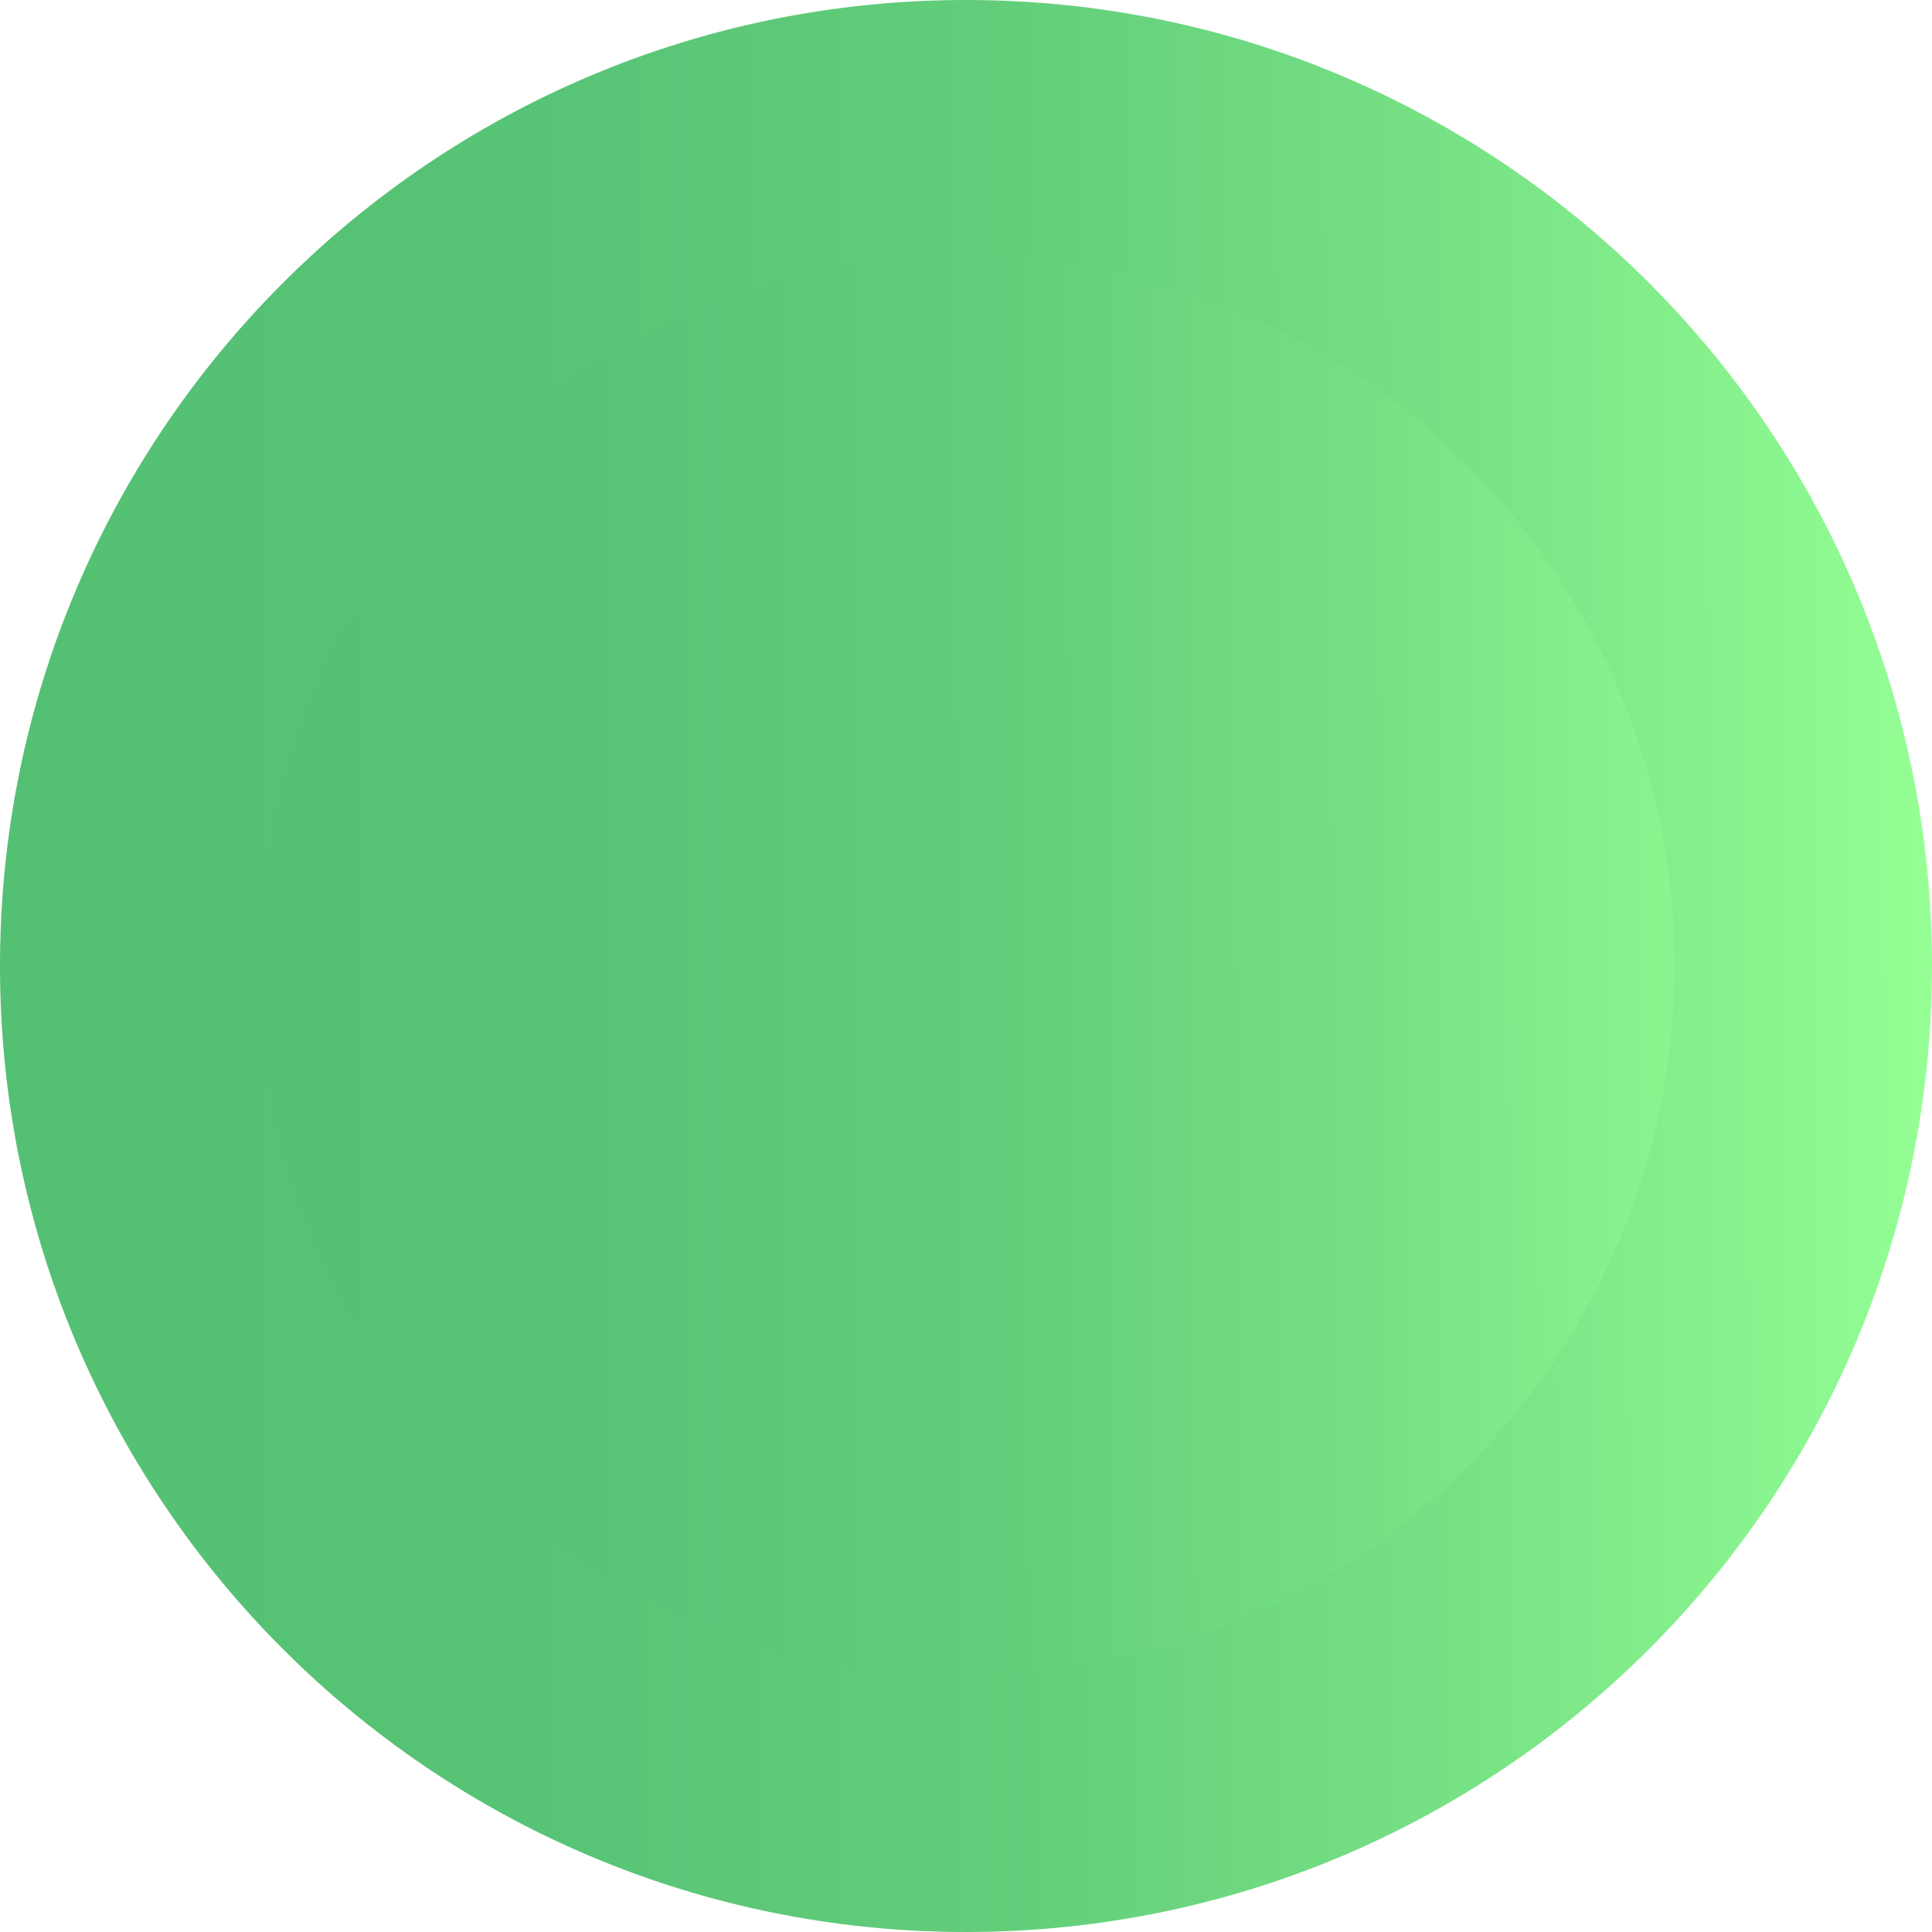
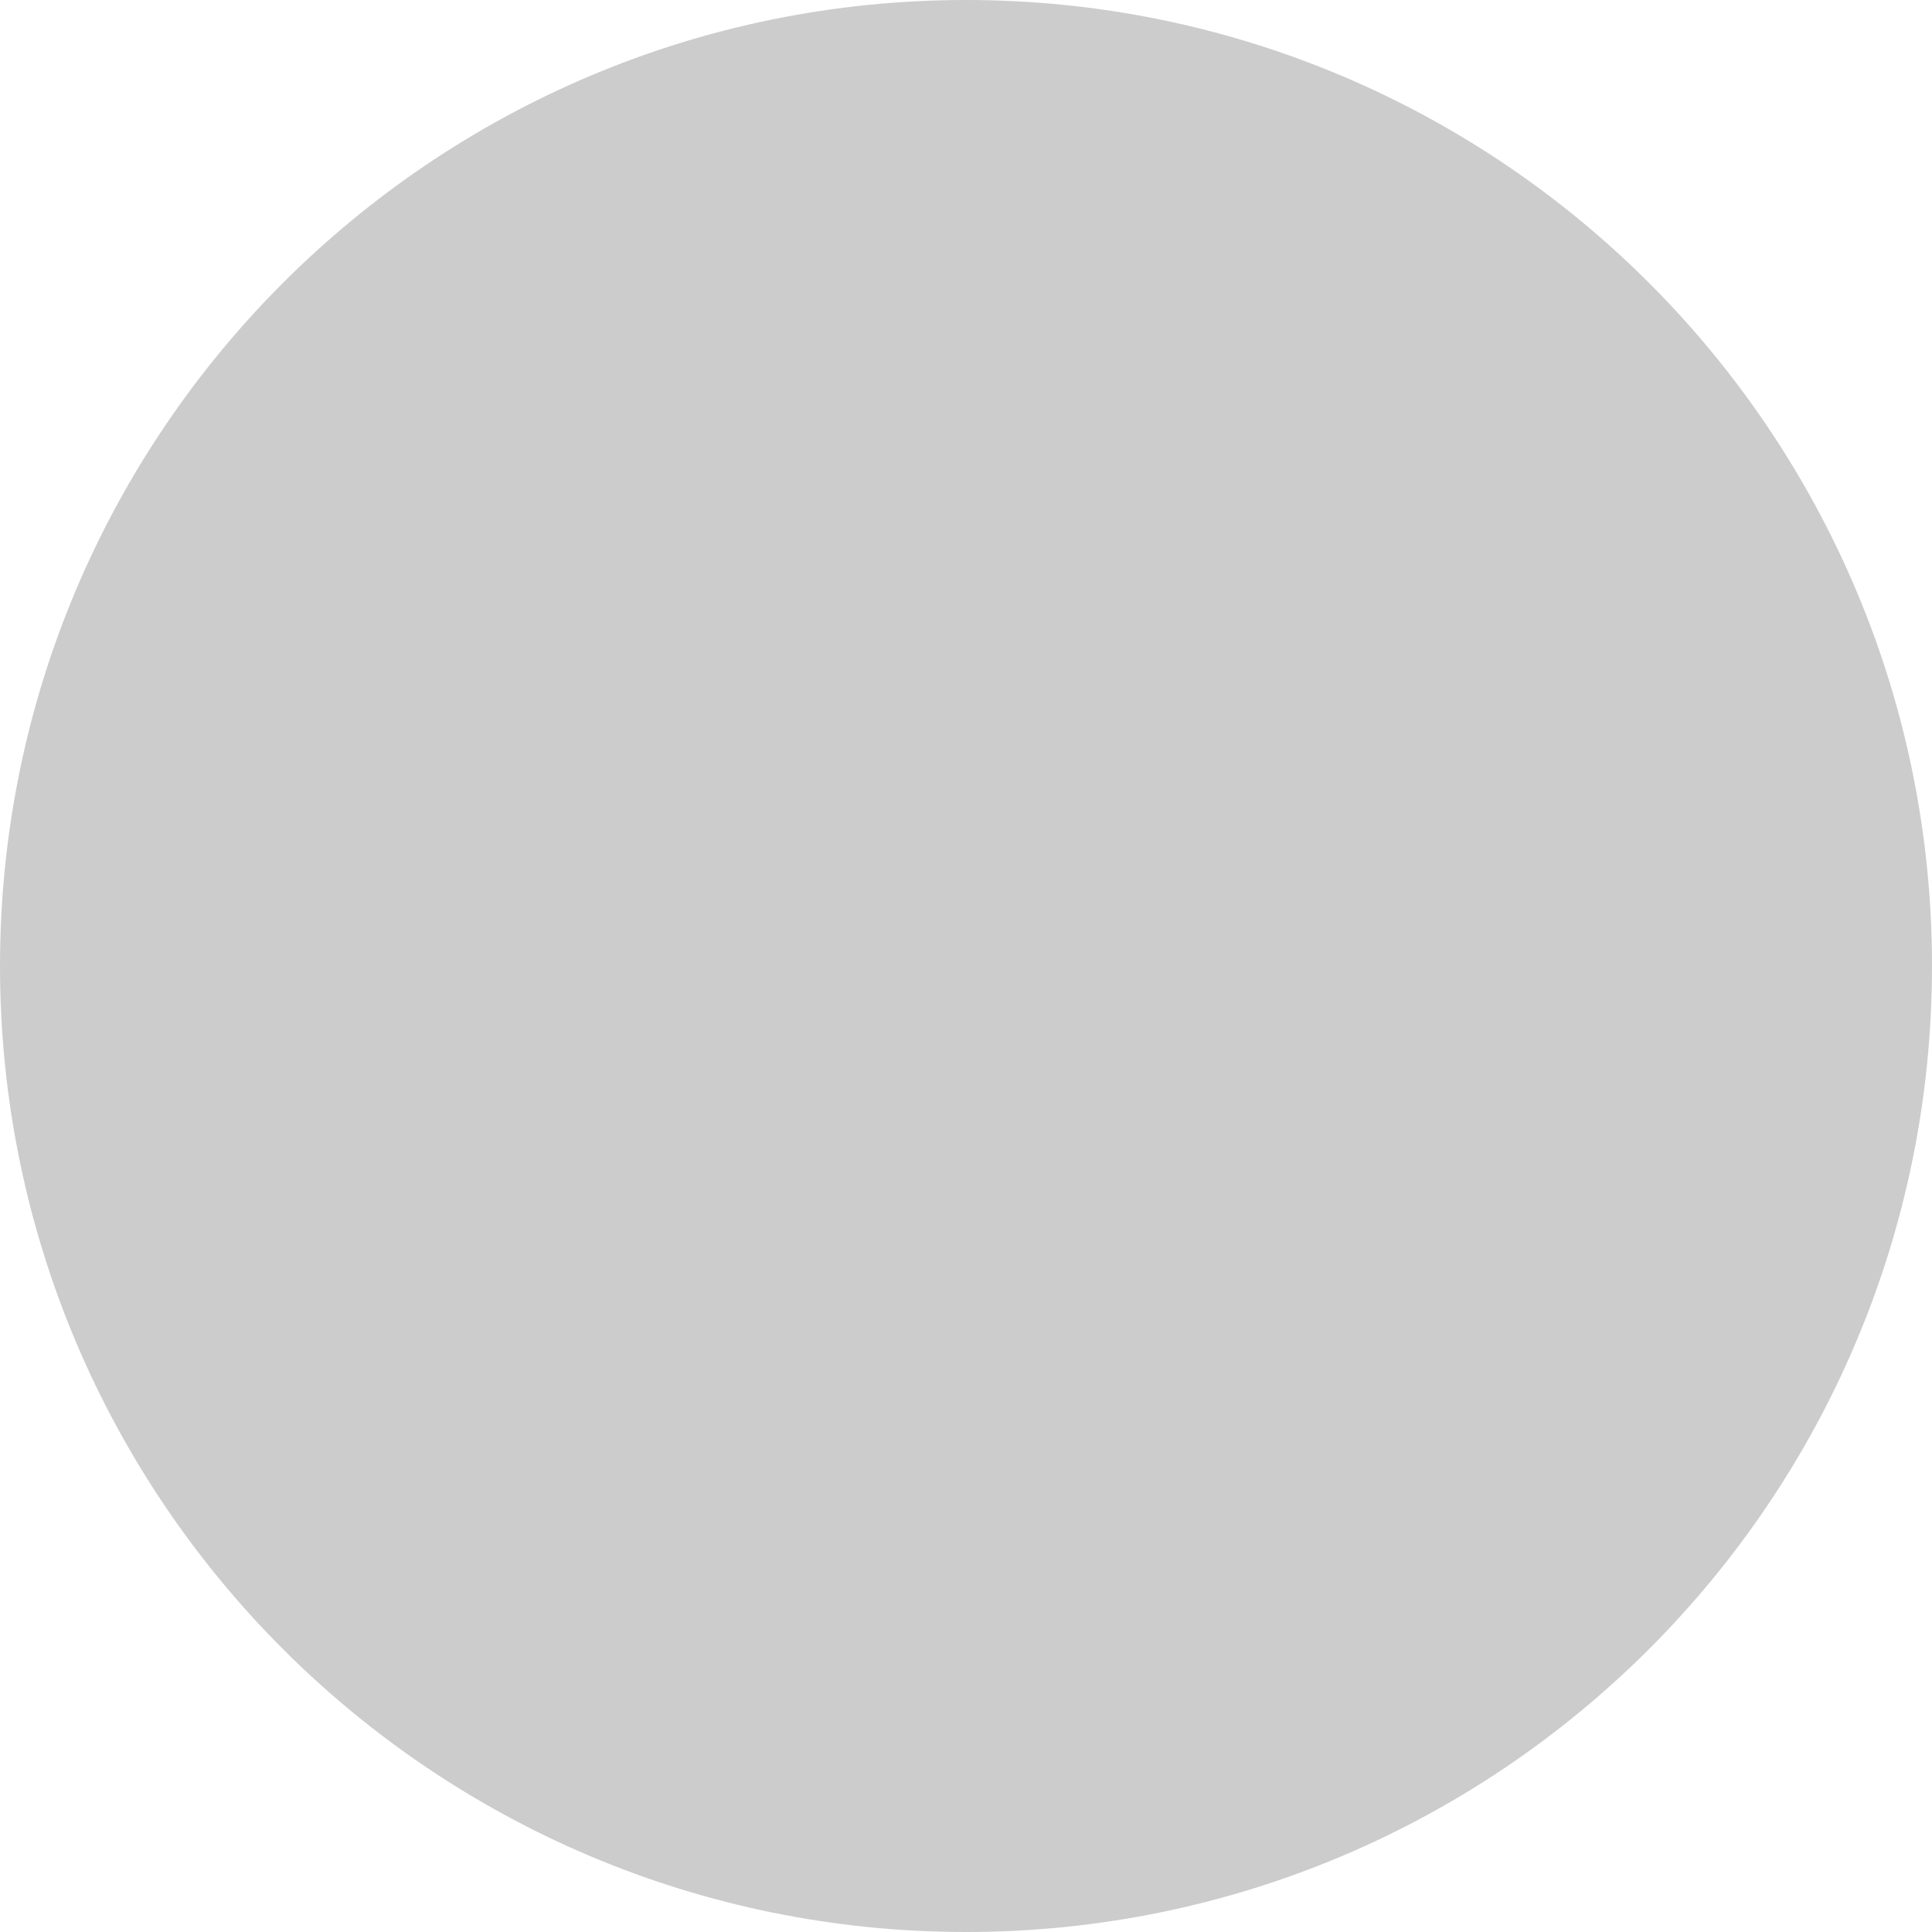
<svg xmlns="http://www.w3.org/2000/svg" version="1.1" id="Layer_1" x="0px" y="0px" viewBox="0 0 15 15" style="enable-background:new 0 0 15 15;" xml:space="preserve">
-   <style type="text/css">
+   <defs id="defs35" />
+   <style type="text/css" id="style2">
	.st0{fill:url(#SVGID_1_);stroke:url(#SVGID_2_);stroke-width:2;stroke-miterlimit:10;}
</style>
  <linearGradient id="SVGID_1_" gradientUnits="userSpaceOnUse" x1="1.404" y1="6.936" x2="14.404" y2="6.936" gradientTransform="matrix(1 -1.485428e-03 1.485428e-03 1 -0.4139 0.5763)">
-     <stop offset="0" style="stop-color:#54C073" />
-     <stop offset="0.274" style="stop-color:#57C375" />
-     <stop offset="0.507" style="stop-color:#62CD7A" />
-     <stop offset="0.727" style="stop-color:#74DF83" />
-     <stop offset="0.936" style="stop-color:#8CF690" />
-     <stop offset="0.998" style="stop-color:#95FF95" />
+     <stop offset="0" style="stop-color:#54C073" id="stop4" />
+     <stop offset="0.274" style="stop-color:#57C375" id="stop6" />
+     <stop offset="0.507" style="stop-color:#62CD7A" id="stop8" />
+     <stop offset="0.727" style="stop-color:#74DF83" id="stop10" />
+     <stop offset="0.936" style="stop-color:#8CF690" id="stop12" />
+     <stop offset="0.998" style="stop-color:#95FF95" id="stop14" />
  </linearGradient>
  <linearGradient id="SVGID_2_" gradientUnits="userSpaceOnUse" x1="0.404" y1="6.936" x2="15.404" y2="6.936" gradientTransform="matrix(1 -1.485428e-03 1.485428e-03 1 -0.4139 0.5763)">
-     <stop offset="0" style="stop-color:#54C073" />
-     <stop offset="0.274" style="stop-color:#57C375" />
-     <stop offset="0.507" style="stop-color:#62CD7A" />
-     <stop offset="0.727" style="stop-color:#74DF83" />
-     <stop offset="0.936" style="stop-color:#8CF690" />
-     <stop offset="0.998" style="stop-color:#95FF95" />
+     <stop offset="0" style="stop-color:#54C073" id="stop17" />
+     <stop offset="0.274" style="stop-color:#57C375" id="stop19" />
+     <stop offset="0.507" style="stop-color:#62CD7A" id="stop21" />
+     <stop offset="0.727" style="stop-color:#74DF83" id="stop23" />
+     <stop offset="0.936" style="stop-color:#8CF690" id="stop25" />
+     <stop offset="0.998" style="stop-color:#95FF95" id="stop27" />
  </linearGradient>
-   <circle class="st0" cx="7.5" cy="7.5" r="6.5" />
+   <circle class="st0" cx="7.5" cy="7.5" r="6.5" id="circle30" style="fill:#cccccc;fill-opacity:1;stroke:#cccccc;stroke-opacity:1" />
</svg>
